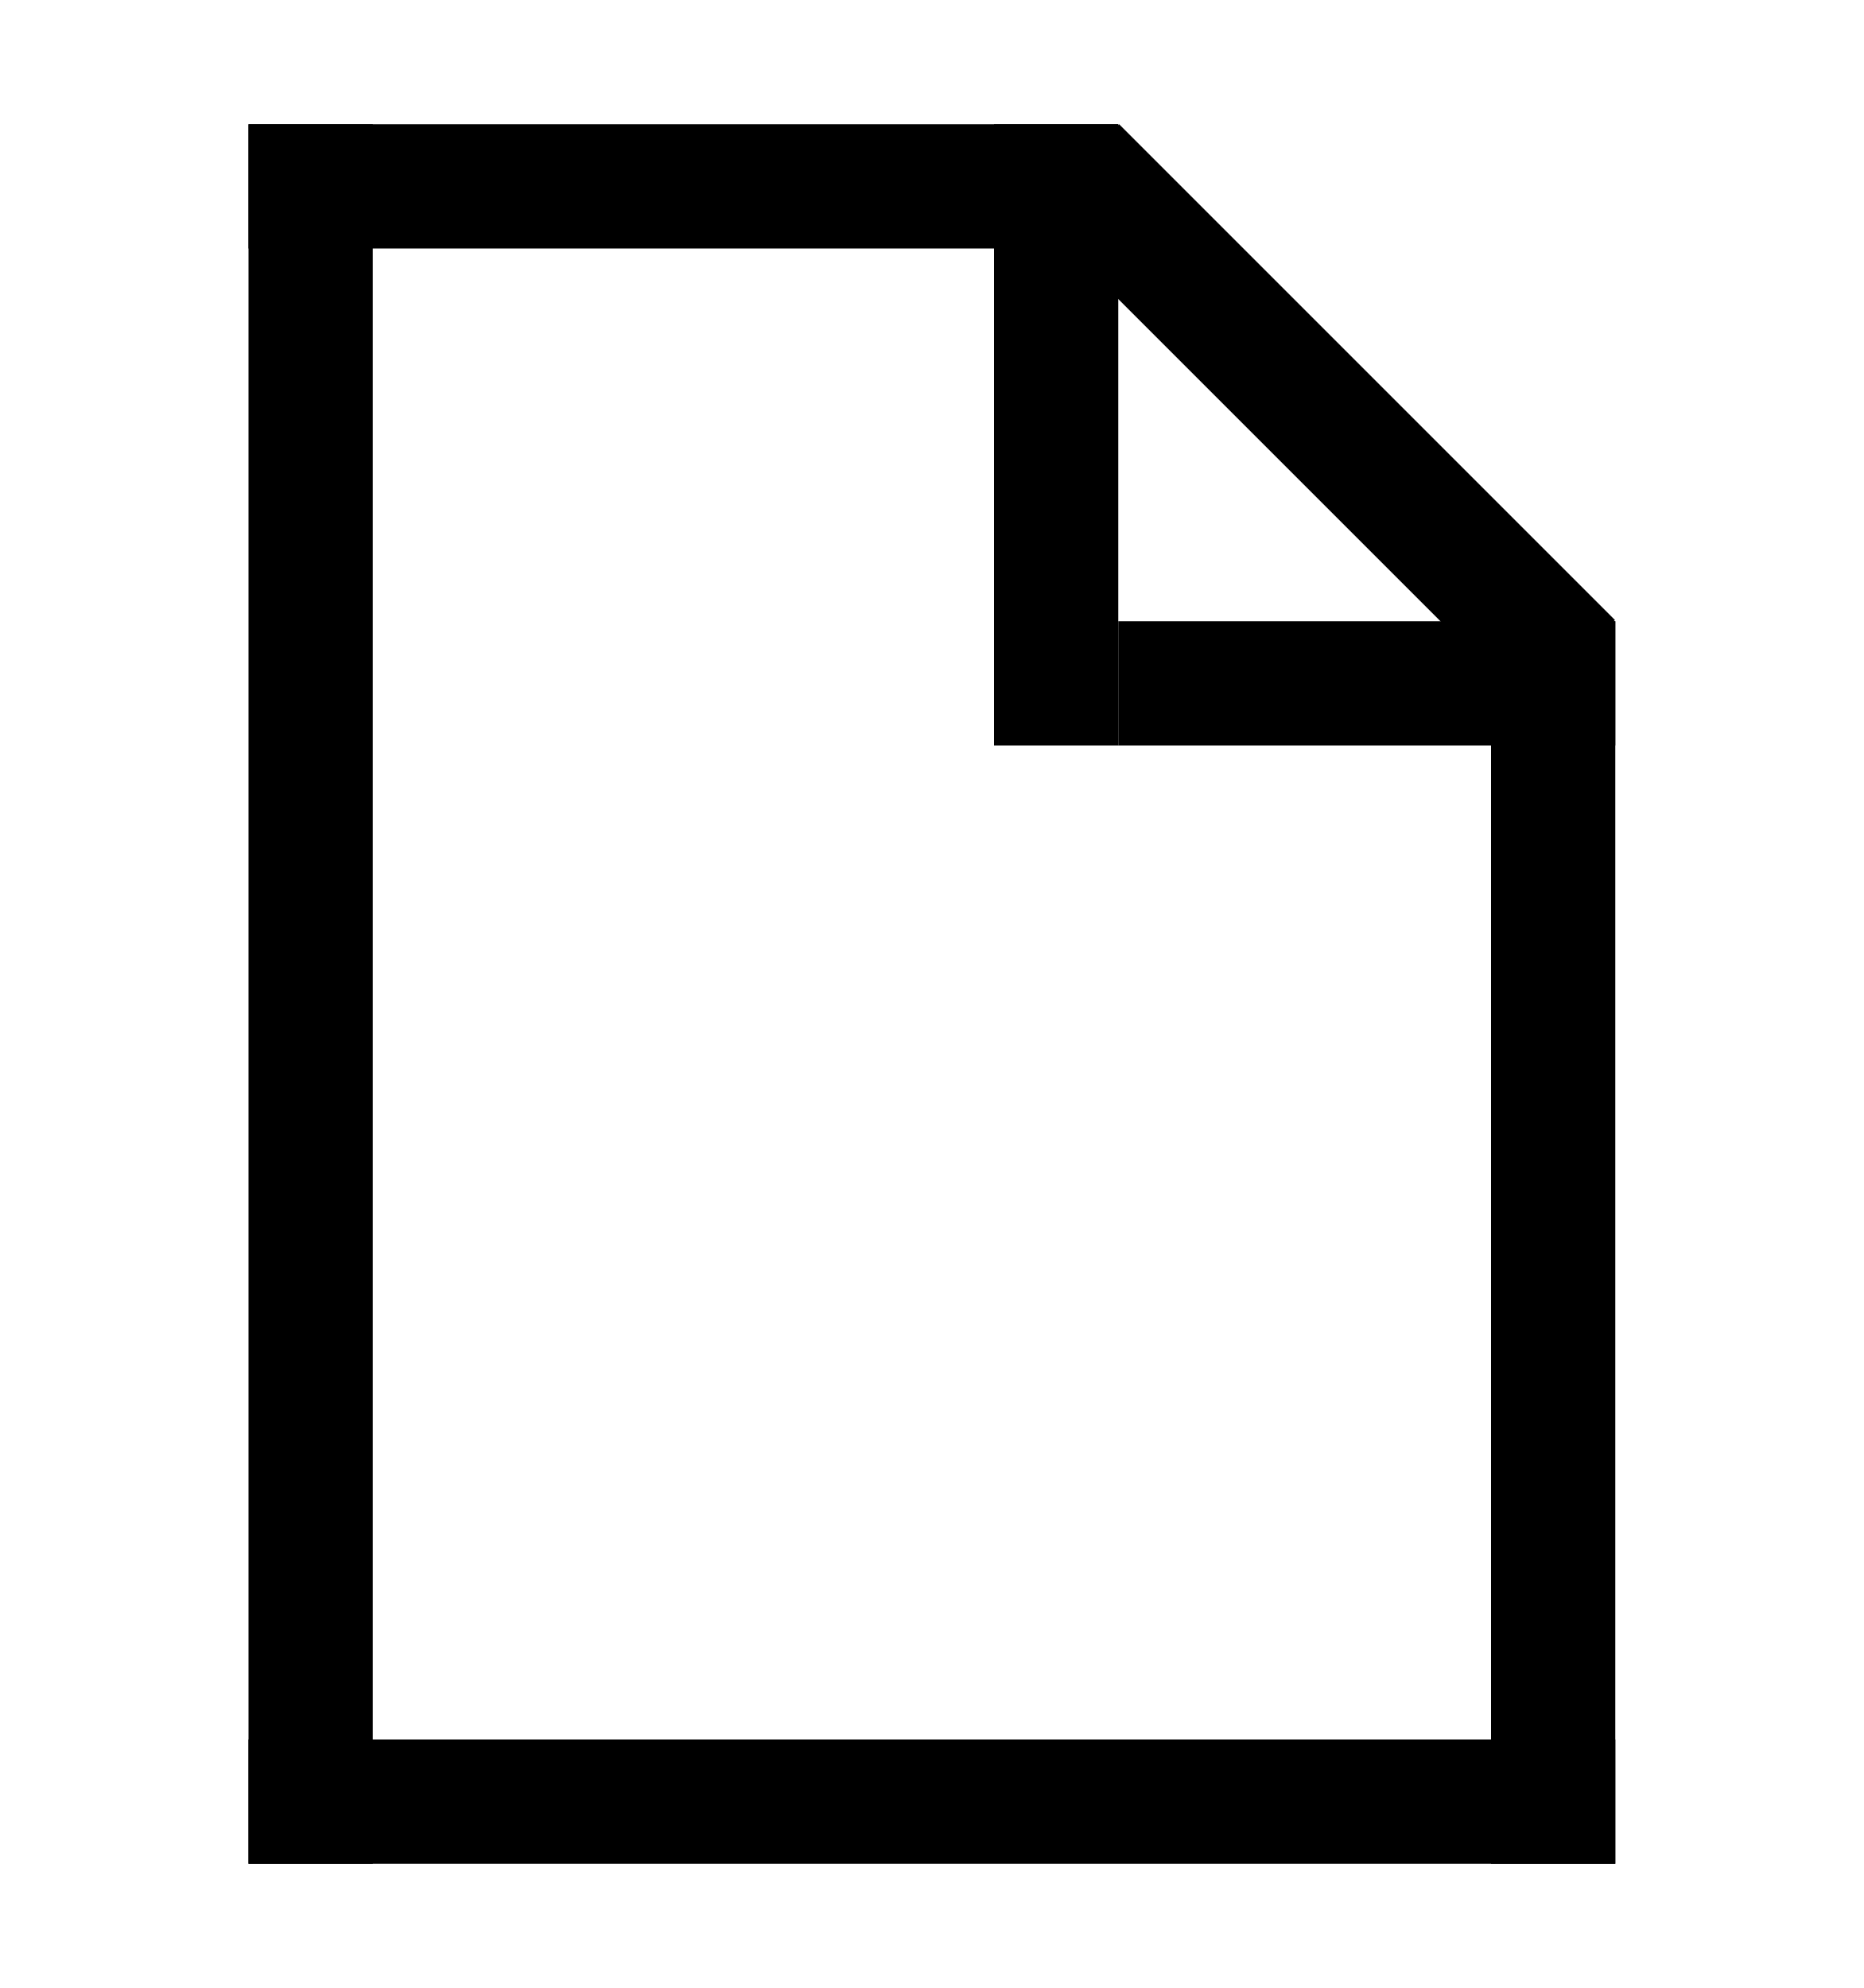
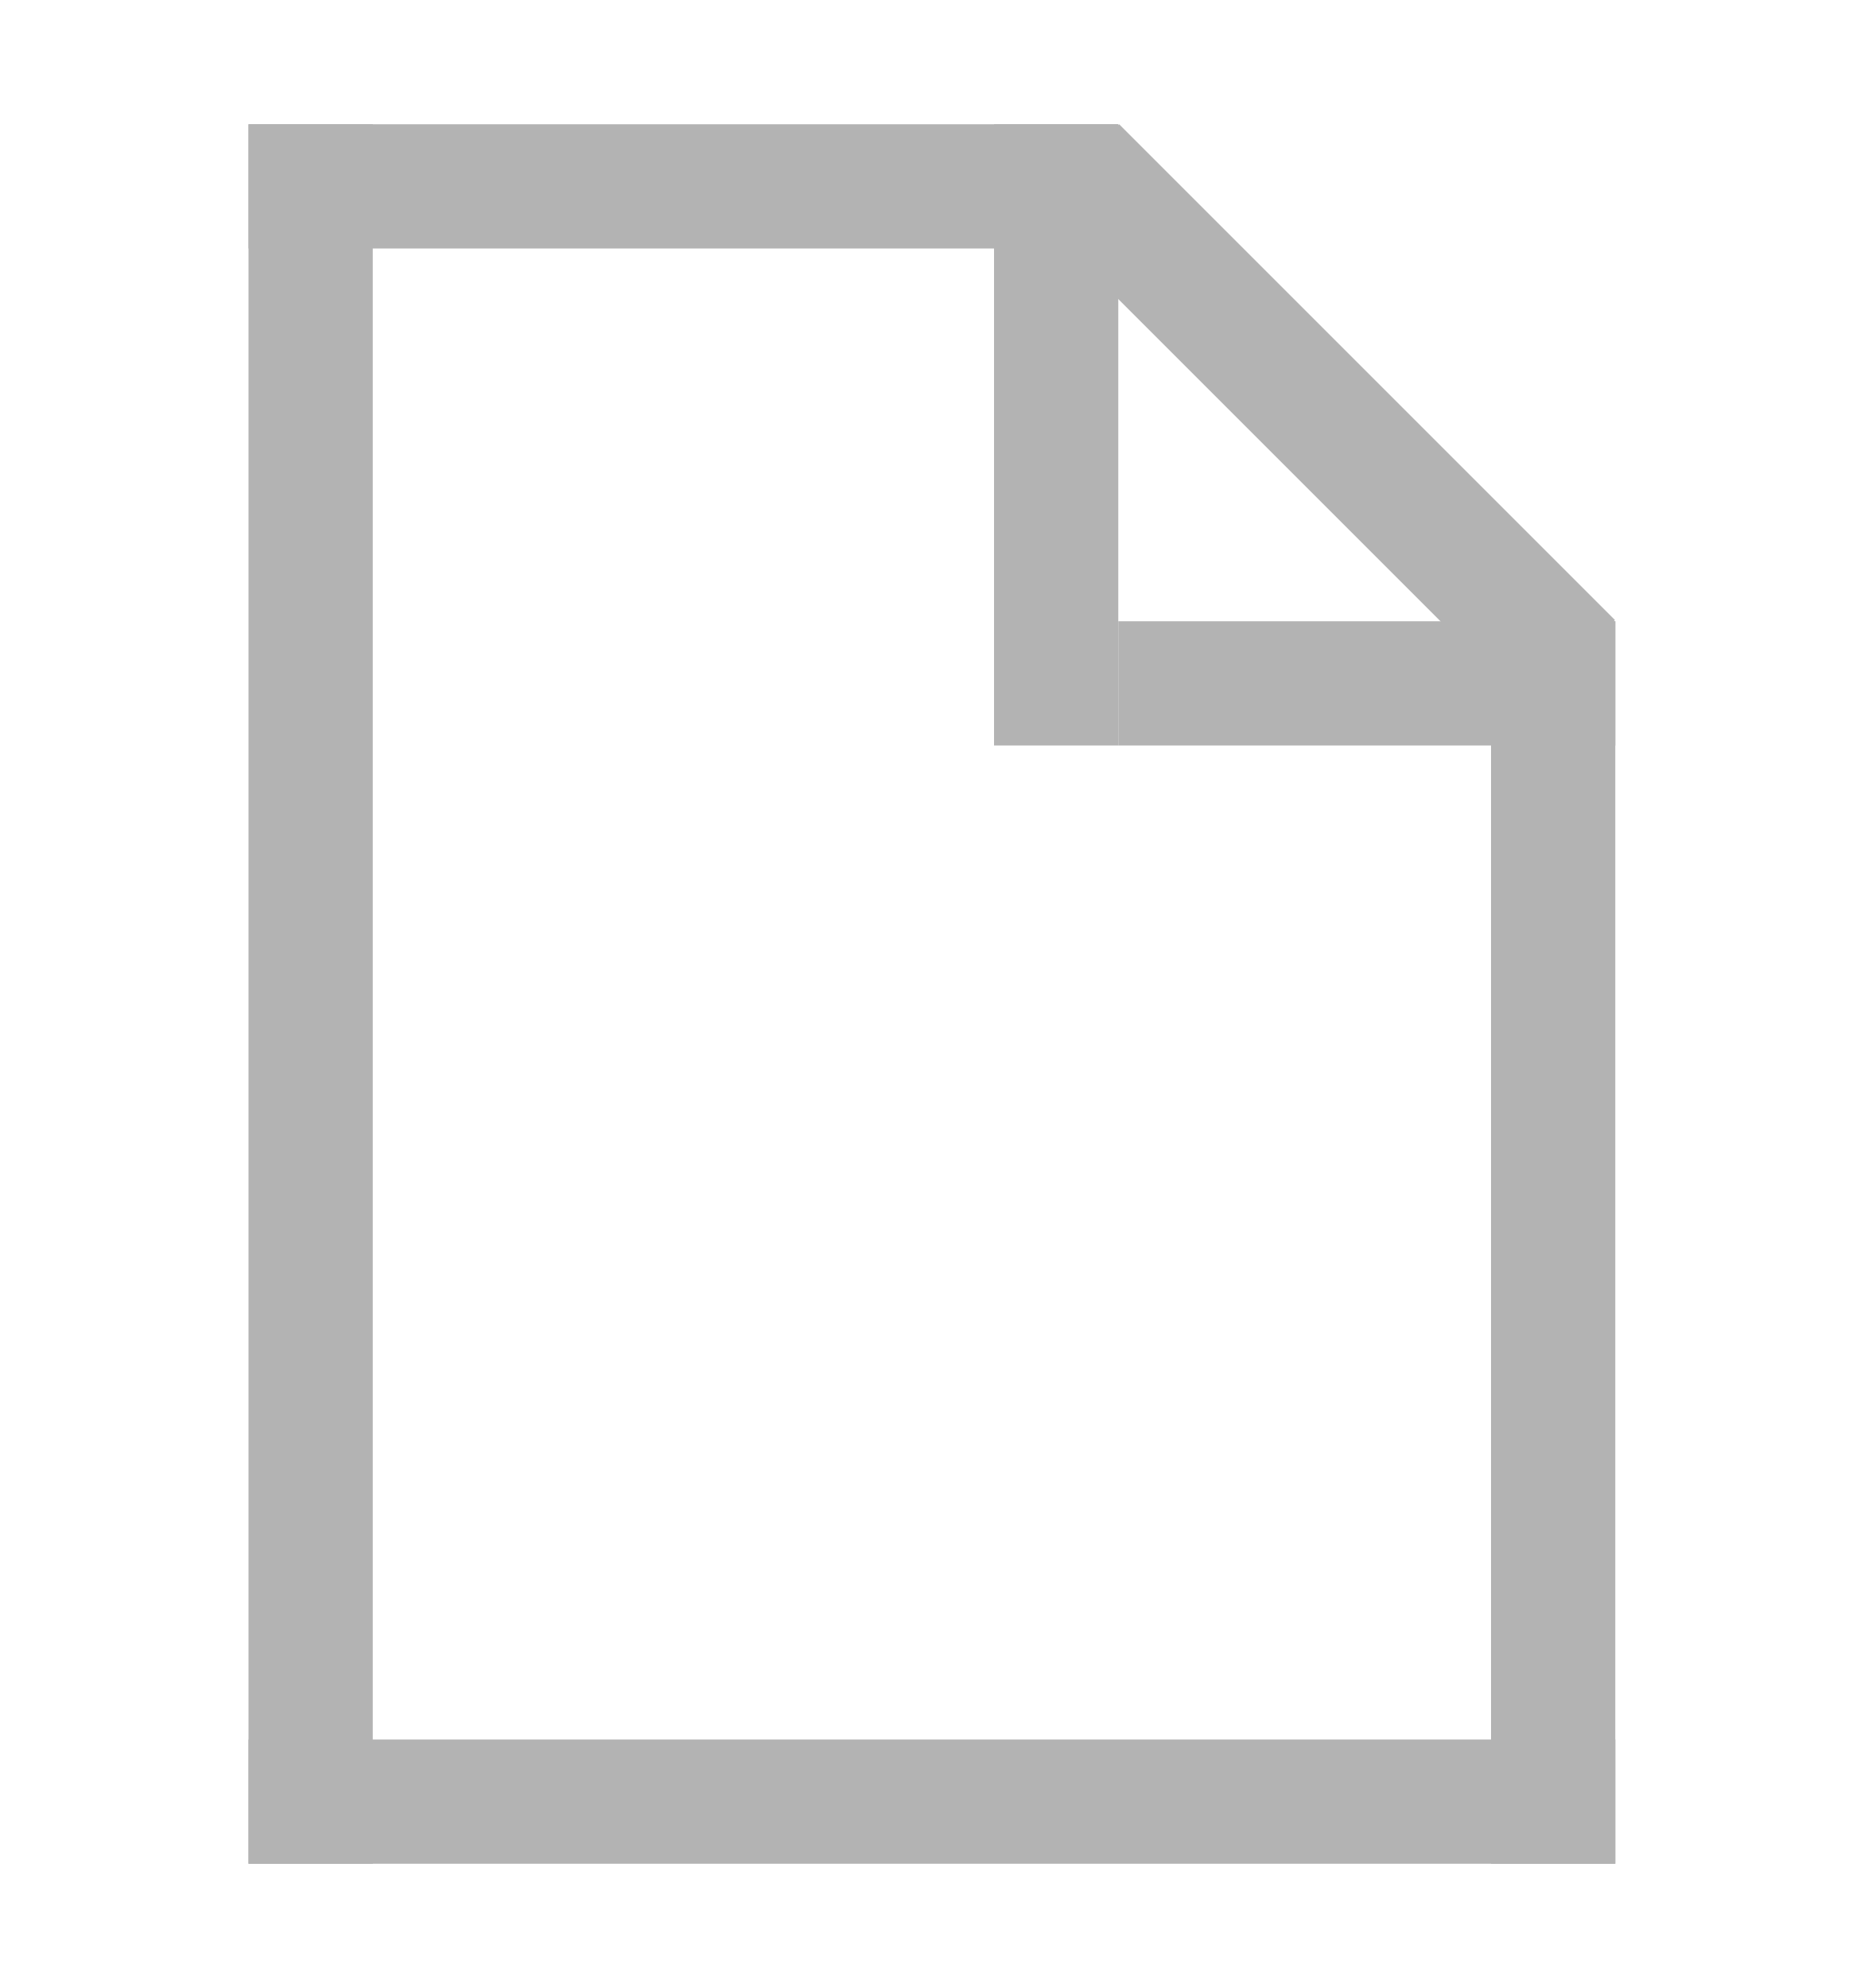
<svg xmlns="http://www.w3.org/2000/svg" width="15" height="16" fill="none">
-   <path fill="#000" d="M2 1h1v14H2zM8 1h1v5H8z" />
-   <path fill="#000" d="M8.3 1.707L9.007 1l3.99 3.99-.707.707z" />
-   <path fill="#000" d="M12 5h1v10h-1z" />
-   <path fill="#000" d="M2 15v-1h11v1zM2 2V1h7v1zM9 6V5h4v1z" />
+   <path fill="#b3b3b3" d="M2 1h1v14H2zM8 1h1v5H8z" />
+   <path fill="#b3b3b3" d="M8.3 1.707L9.007 1l3.99 3.99-.707.707z" />
+   <path fill="#b3b3b3" d="M12 5h1v10h-1z" />
+   <path fill="#b3b3b3" d="M2 15v-1h11v1zM2 2V1h7v1zM9 6V5h4v1z" />
</svg>
